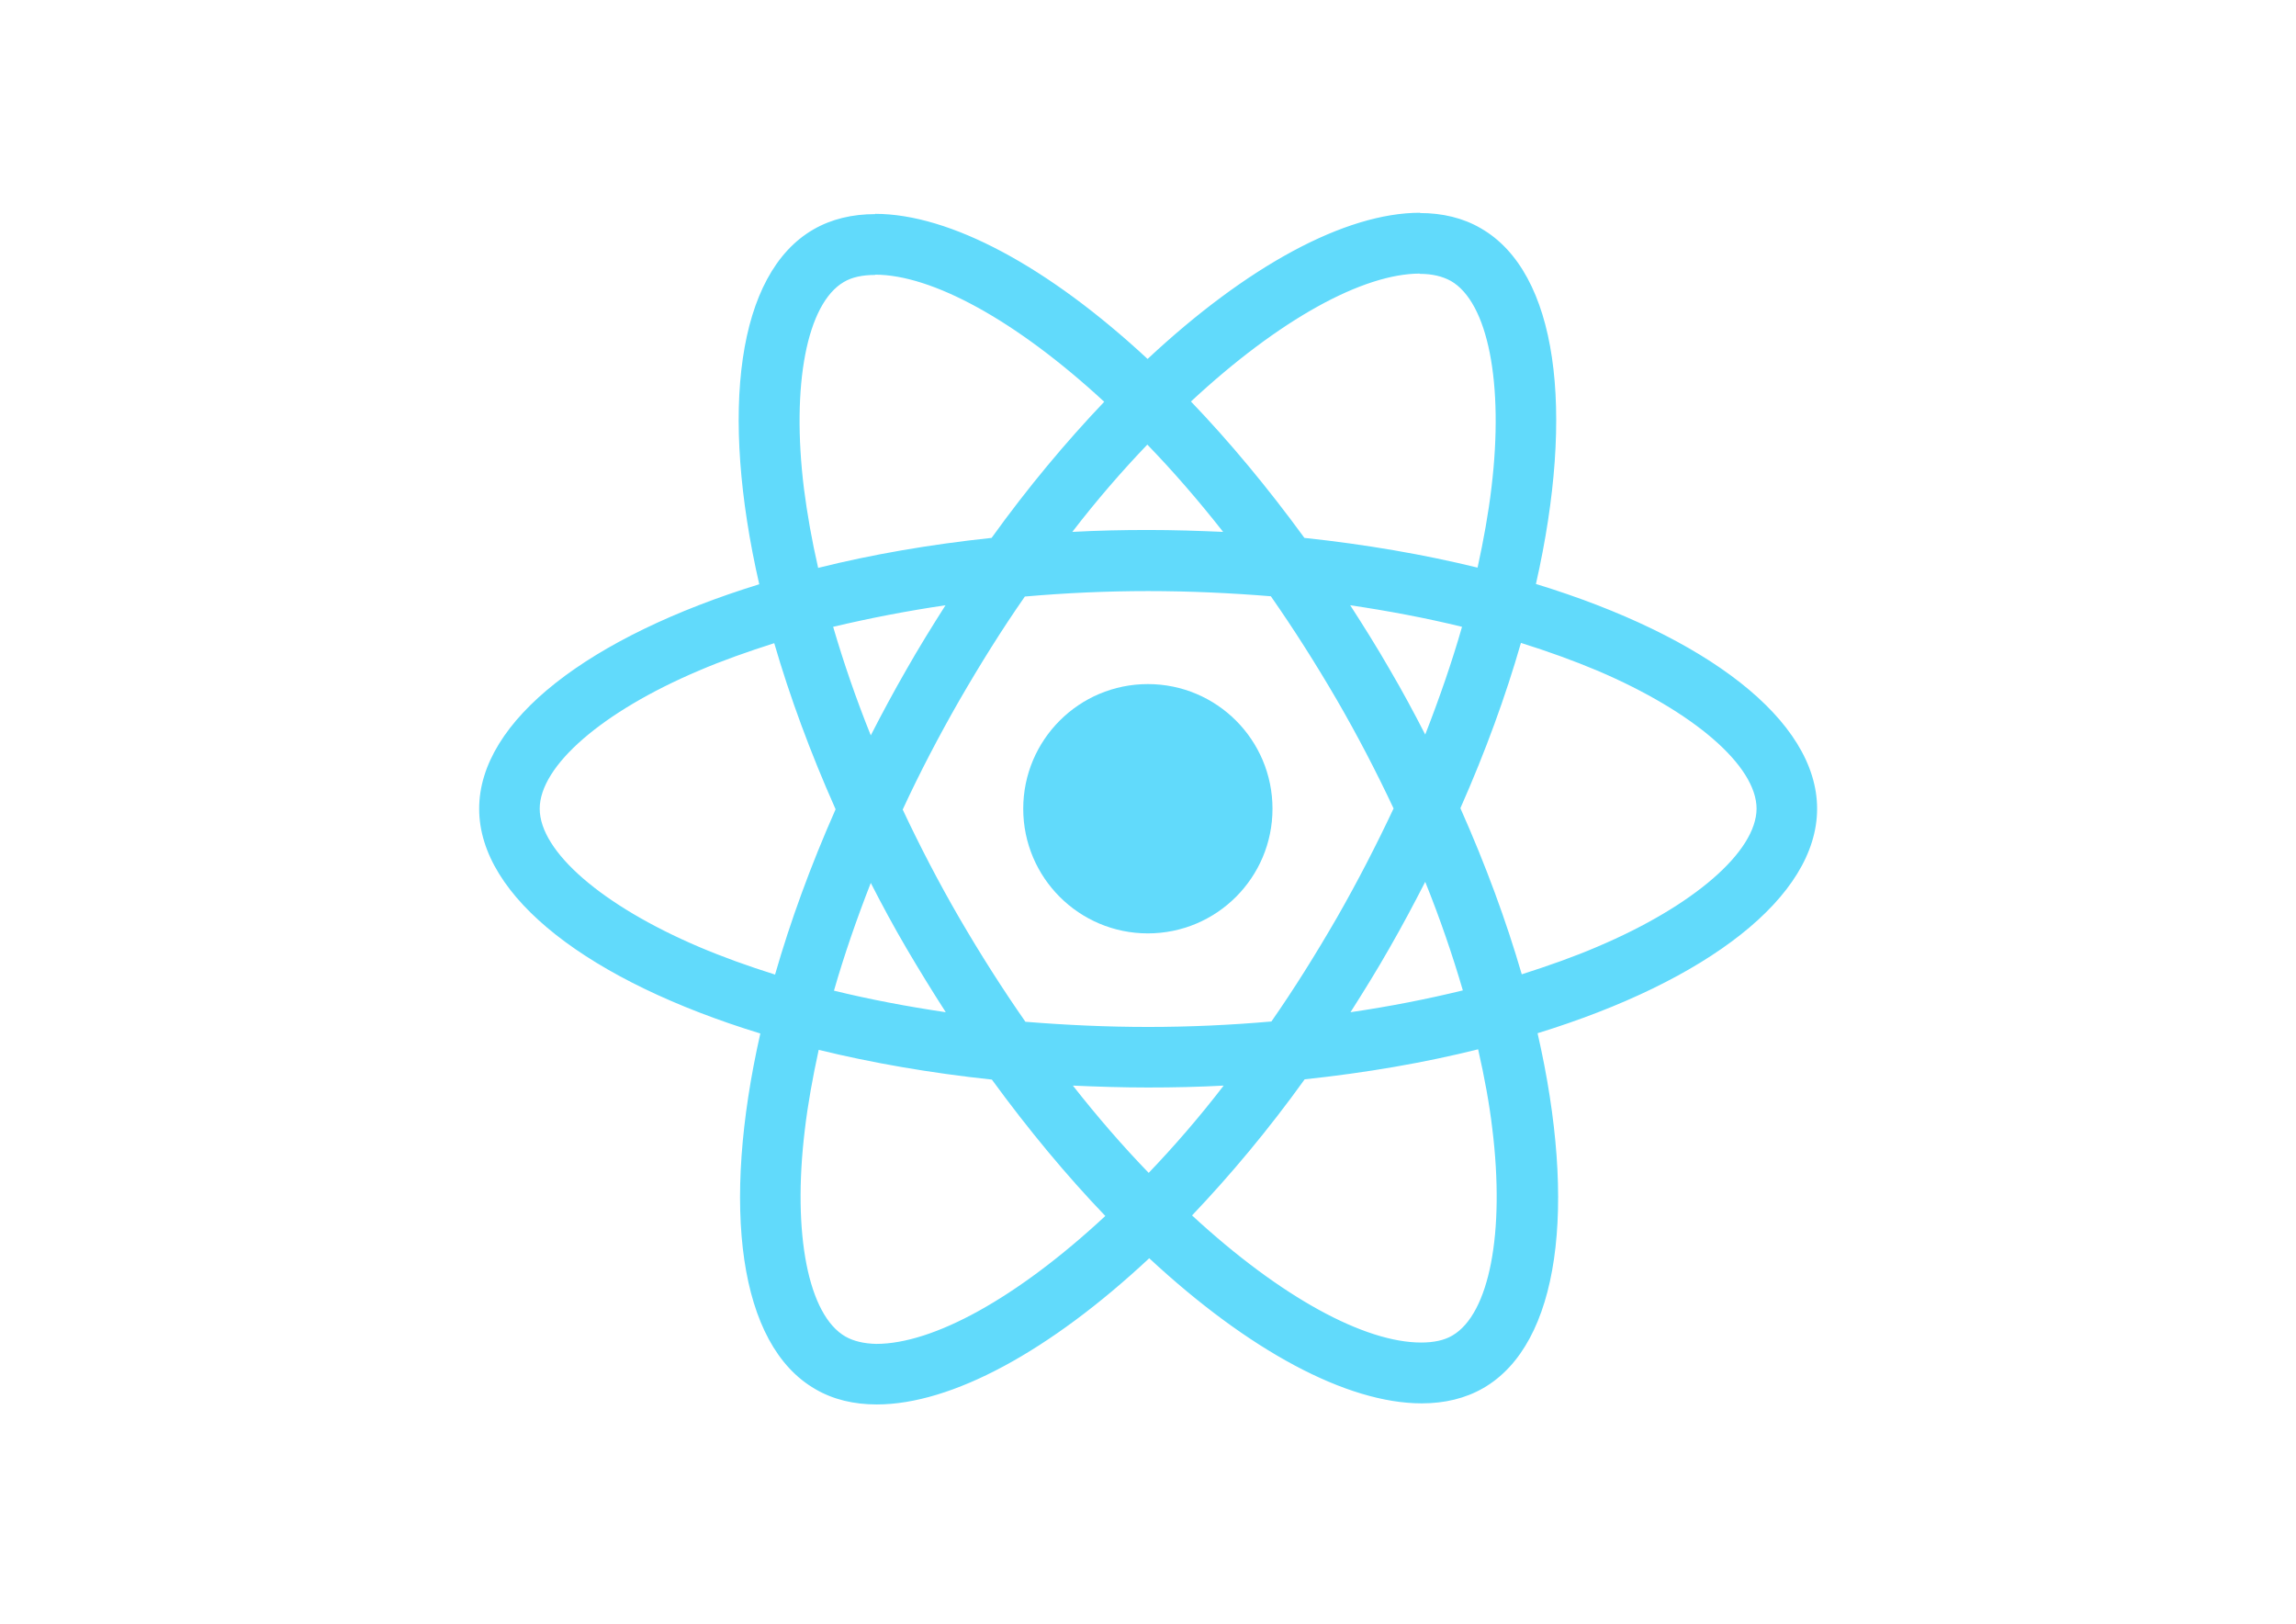
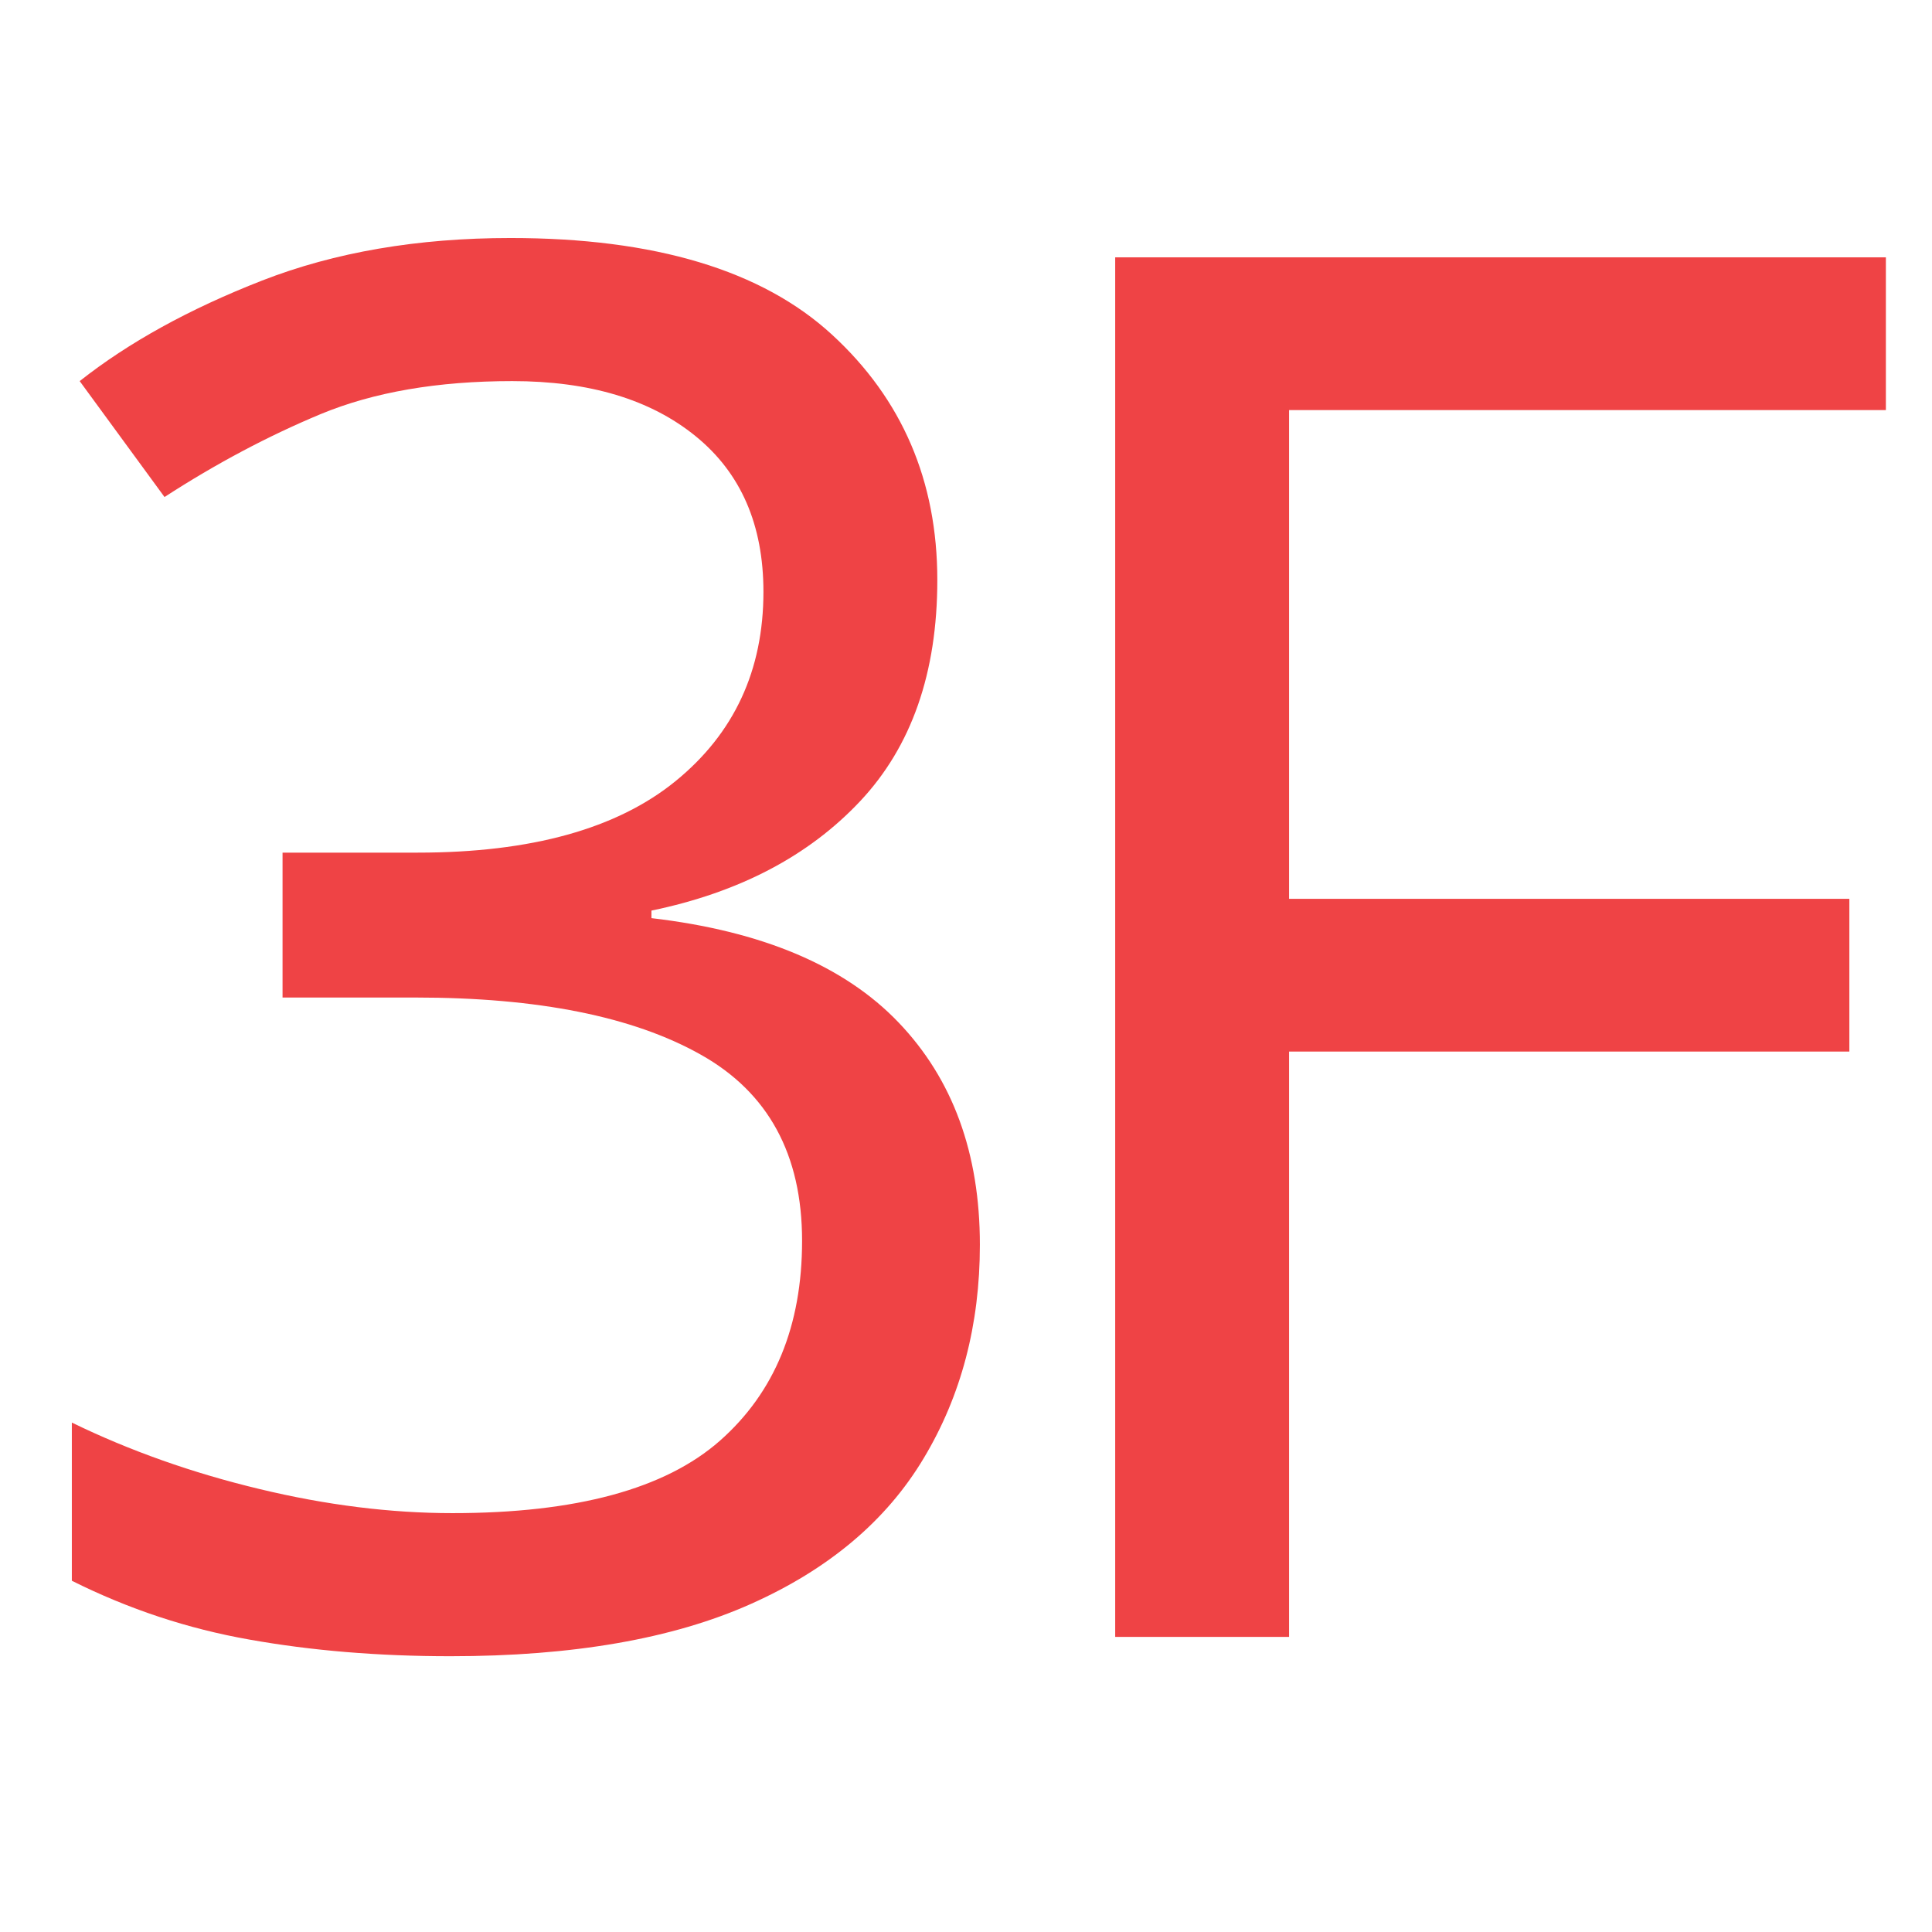
- <svg xmlns="http://www.w3.org/2000/svg" viewBox="0 0 841.9 595.3">
-   <g fill="#61DAFB">
-     <path d="M666.3 296.5c0-32.5-40.7-63.3-103.1-82.4 14.4-63.6 8-114.2-20.2-130.4-6.5-3.8-14.1-5.6-22.4-5.6v22.3c4.6 0 8.3.9 11.4 2.6 13.6 7.8 19.5 37.5 14.9 75.7-1.1 9.4-2.9 19.3-5.1 29.4-19.6-4.8-41-8.5-63.5-10.9-13.5-18.5-27.5-35.3-41.6-50 32.6-30.3 63.2-46.9 84-46.9V78c-27.5 0-63.5 19.6-99.9 53.6-36.4-33.8-72.4-53.2-99.9-53.2v22.3c20.7 0 51.4 16.5 84 46.6-14 14.7-28 31.4-41.3 49.9-22.6 2.4-44 6.1-63.6 11-2.3-10-4-19.7-5.2-29-4.7-38.2 1.1-67.9 14.6-75.8 3-1.8 6.9-2.6 11.5-2.6V78.5c-8.4 0-16 1.8-22.6 5.6-28.1 16.2-34.4 66.7-19.9 130.1-62.2 19.2-102.7 49.9-102.7 82.3 0 32.5 40.7 63.3 103.1 82.4-14.4 63.6-8 114.2 20.2 130.4 6.5 3.8 14.1 5.6 22.5 5.6 27.5 0 63.5-19.6 99.9-53.6 36.4 33.8 72.4 53.2 99.9 53.2 8.4 0 16-1.8 22.6-5.6 28.1-16.2 34.4-66.7 19.9-130.1 62-19.1 102.5-49.9 102.5-82.3zm-130.2-66.7c-3.7 12.9-8.3 26.2-13.5 39.5-4.1-8-8.4-16-13.1-24-4.6-8-9.5-15.8-14.4-23.4 14.2 2.1 27.9 4.7 41 7.9zm-45.8 106.5c-7.8 13.5-15.8 26.3-24.1 38.2-14.9 1.3-30 2-45.2 2-15.1 0-30.2-.7-45-1.9-8.3-11.9-16.4-24.6-24.2-38-7.6-13.1-14.5-26.4-20.8-39.8 6.2-13.4 13.2-26.8 20.7-39.9 7.8-13.5 15.8-26.3 24.1-38.2 14.9-1.3 30-2 45.2-2 15.1 0 30.2.7 45 1.9 8.3 11.9 16.4 24.6 24.2 38 7.6 13.1 14.5 26.4 20.8 39.8-6.3 13.4-13.2 26.8-20.7 39.9zm32.3-13c5.4 13.4 10 26.8 13.8 39.8-13.1 3.2-26.9 5.9-41.2 8 4.9-7.7 9.8-15.6 14.4-23.7 4.6-8 8.9-16.1 13-24.1zM421.2 430c-9.3-9.6-18.6-20.3-27.8-32 9 .4 18.2.7 27.5.7 9.4 0 18.7-.2 27.8-.7-9 11.7-18.3 22.4-27.5 32zm-74.4-58.9c-14.2-2.1-27.9-4.7-41-7.9 3.7-12.9 8.3-26.2 13.5-39.5 4.1 8 8.4 16 13.1 24 4.7 8 9.5 15.8 14.4 23.4zM420.7 163c9.3 9.6 18.6 20.3 27.8 32-9-.4-18.2-.7-27.5-.7-9.4 0-18.7.2-27.8.7 9-11.7 18.3-22.4 27.5-32zm-74 58.9c-4.9 7.7-9.8 15.6-14.4 23.7-4.6 8-8.9 16-13 24-5.4-13.4-10-26.8-13.8-39.8 13.1-3.1 26.9-5.8 41.2-7.9zm-90.5 125.2c-35.4-15.1-58.3-34.9-58.3-50.6 0-15.7 22.9-35.6 58.3-50.6 8.6-3.7 18-7 27.7-10.1 5.7 19.6 13.2 40 22.5 60.9-9.2 20.8-16.6 41.1-22.2 60.6-9.9-3.1-19.3-6.5-28-10.2zM310 490c-13.6-7.8-19.5-37.5-14.9-75.7 1.1-9.4 2.9-19.3 5.1-29.4 19.6 4.8 41 8.5 63.5 10.9 13.5 18.5 27.5 35.3 41.6 50-32.6 30.3-63.2 46.9-84 46.9-4.5-.1-8.3-1-11.3-2.7zm237.2-76.2c4.7 38.2-1.1 67.9-14.6 75.8-3 1.8-6.9 2.6-11.5 2.6-20.7 0-51.4-16.5-84-46.6 14-14.7 28-31.4 41.3-49.9 22.6-2.4 44-6.1 63.6-11 2.3 10.1 4.1 19.8 5.2 29.1zm38.5-66.7c-8.6 3.7-18 7-27.7 10.1-5.7-19.6-13.2-40-22.5-60.9 9.2-20.8 16.6-41.1 22.2-60.6 9.9 3.1 19.3 6.5 28.1 10.2 35.4 15.1 58.3 34.9 58.3 50.6-.1 15.7-23 35.6-58.4 50.6zM320.8 78.4z" />
-     <circle cx="420.9" cy="296.5" r="45.7" />
-     <path d="M520.5 78.1z" />
+ <svg xmlns="http://www.w3.org/2000/svg" width="100%" height="100%" viewBox="0 0 100 100" version="1.1" xml:space="preserve" style="fill-rule:evenodd;clip-rule:evenodd;stroke-linejoin:round;stroke-miterlimit:2;">
+   <g transform="matrix(1,0,0,1,-22.848,-23.2976)">
+     <text x="22.066px" y="108.024px" style="font-family:'ArialHebrewScholar', 'Arial Hebrew Scholar';font-size:100px;fill:rgb(239,67,69);">3</text>
+     <text x="70.866px" y="108.024px" style="font-family:'LucidaGrande', 'Lucida Grande', sans-serif;font-weight:500;font-size:100px;fill:rgb(239,67,69);">F</text>
  </g>
</svg>
